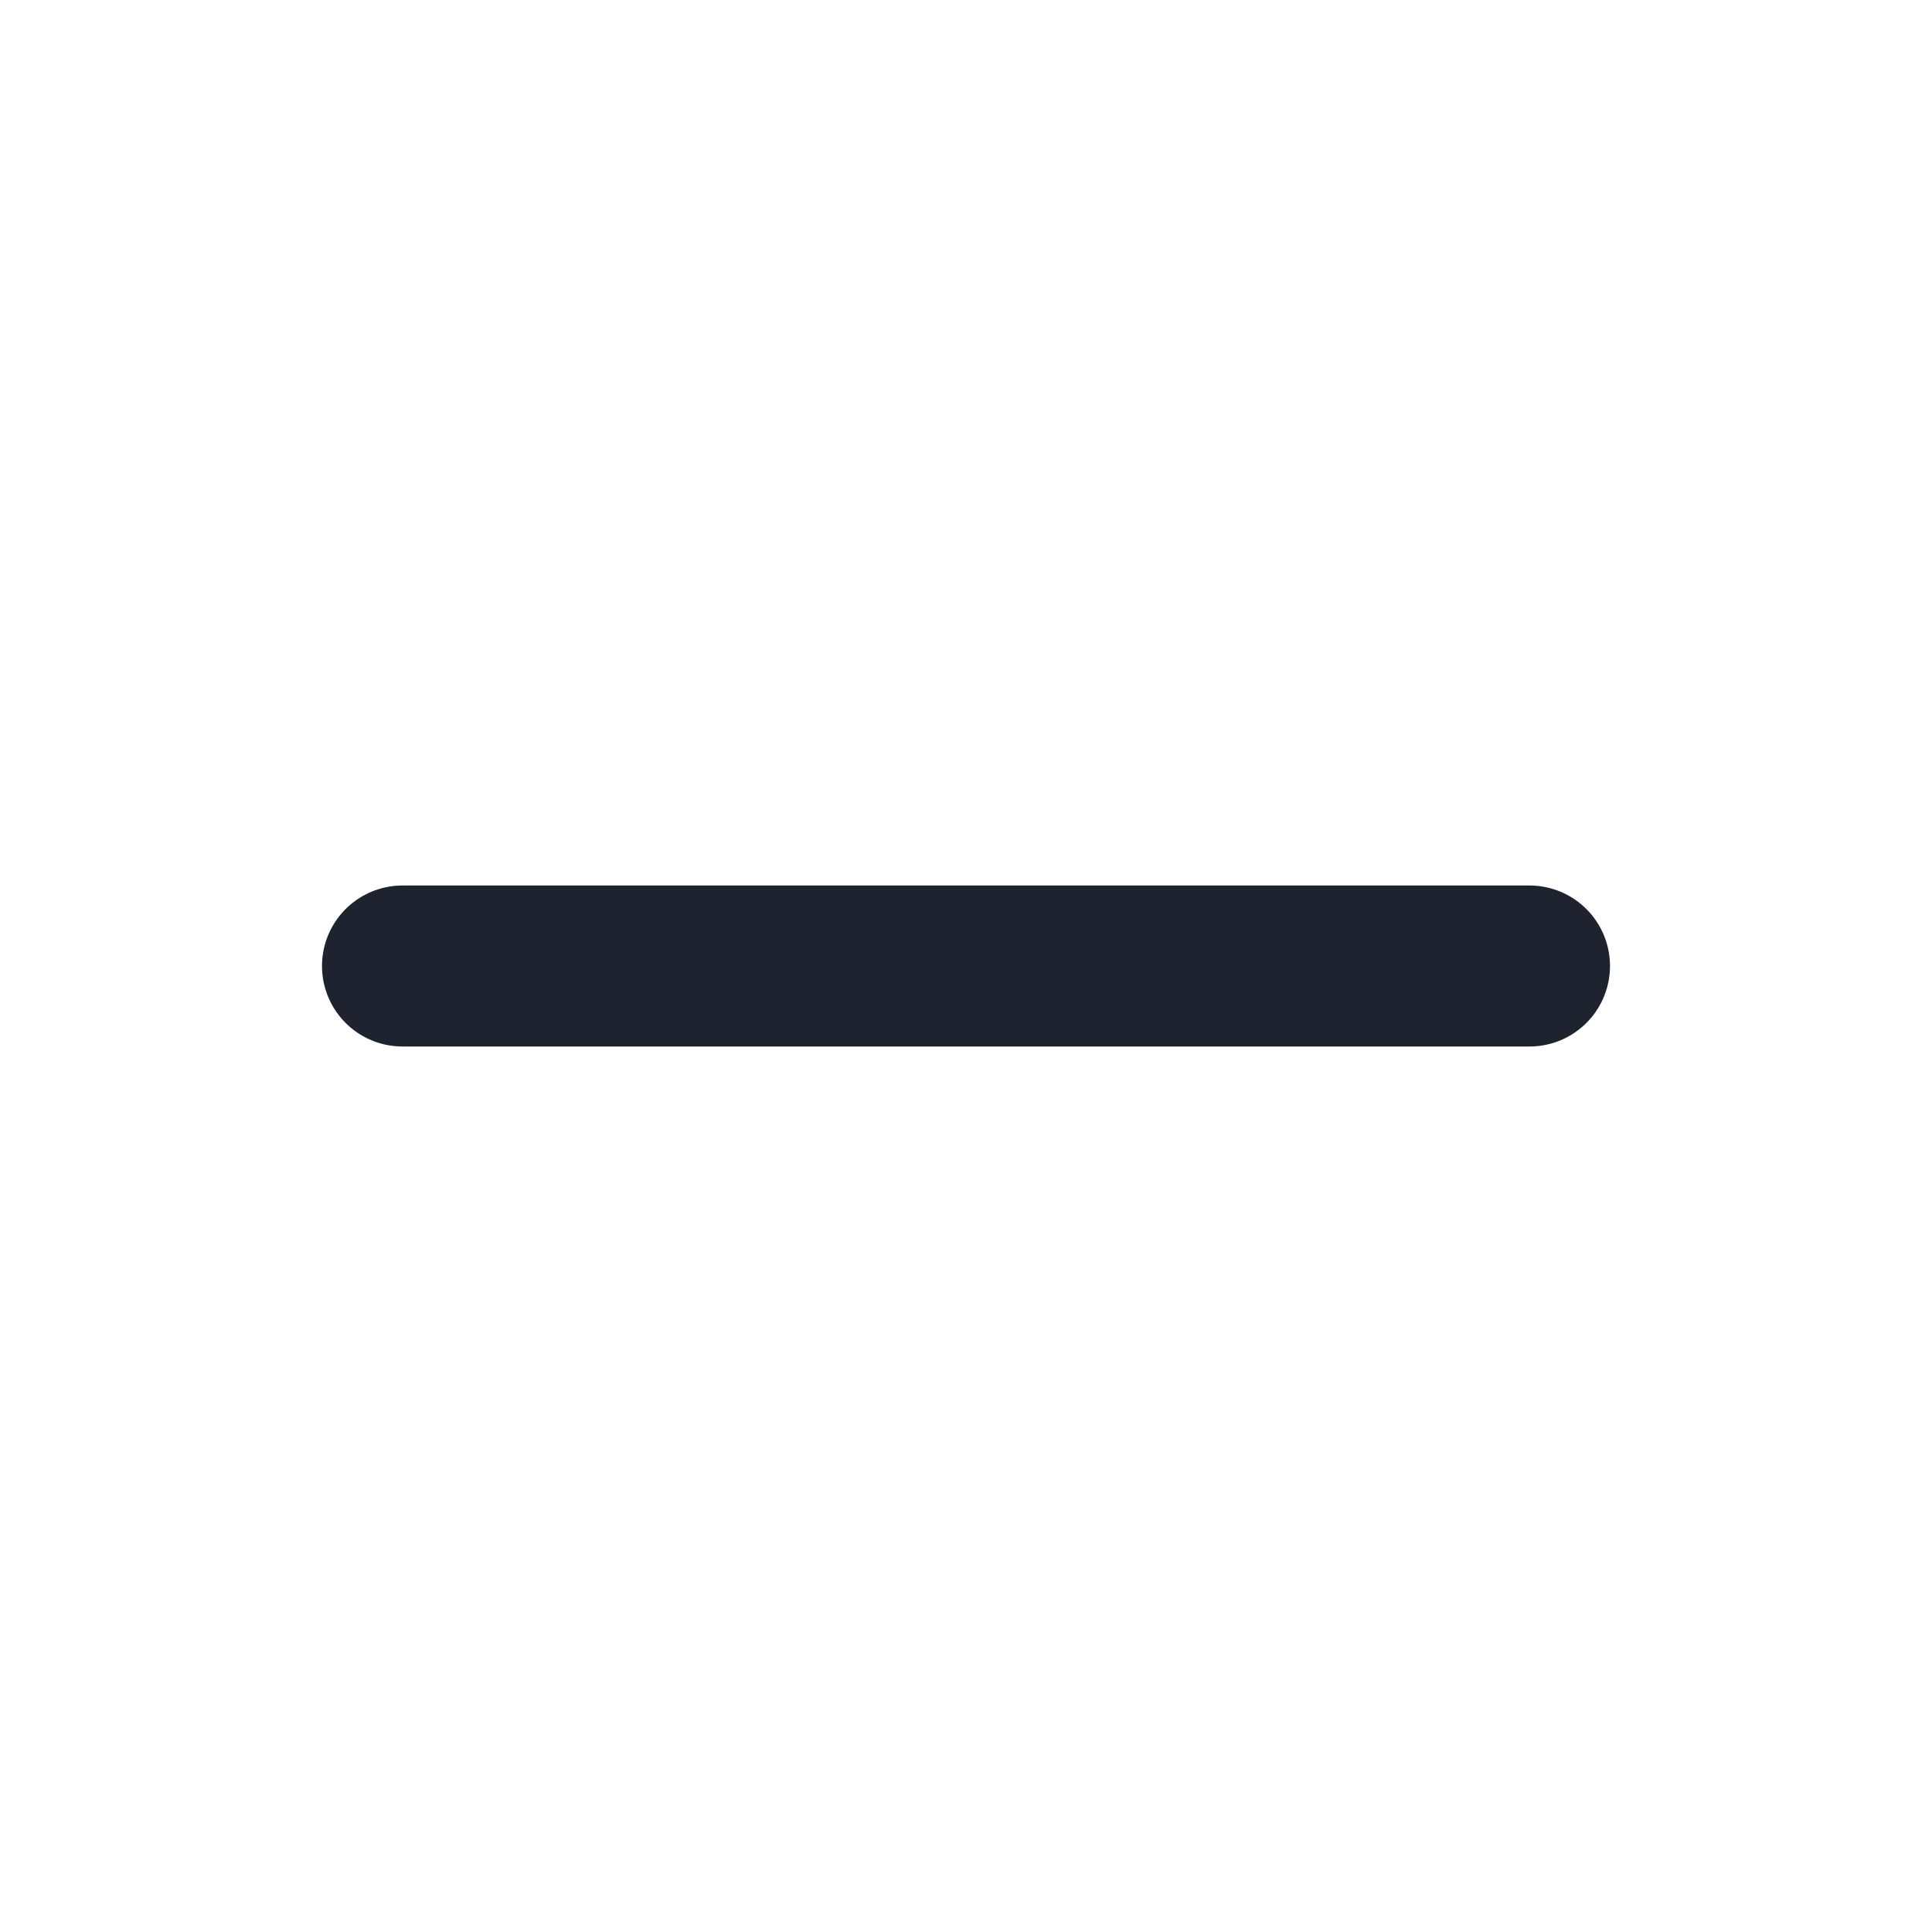
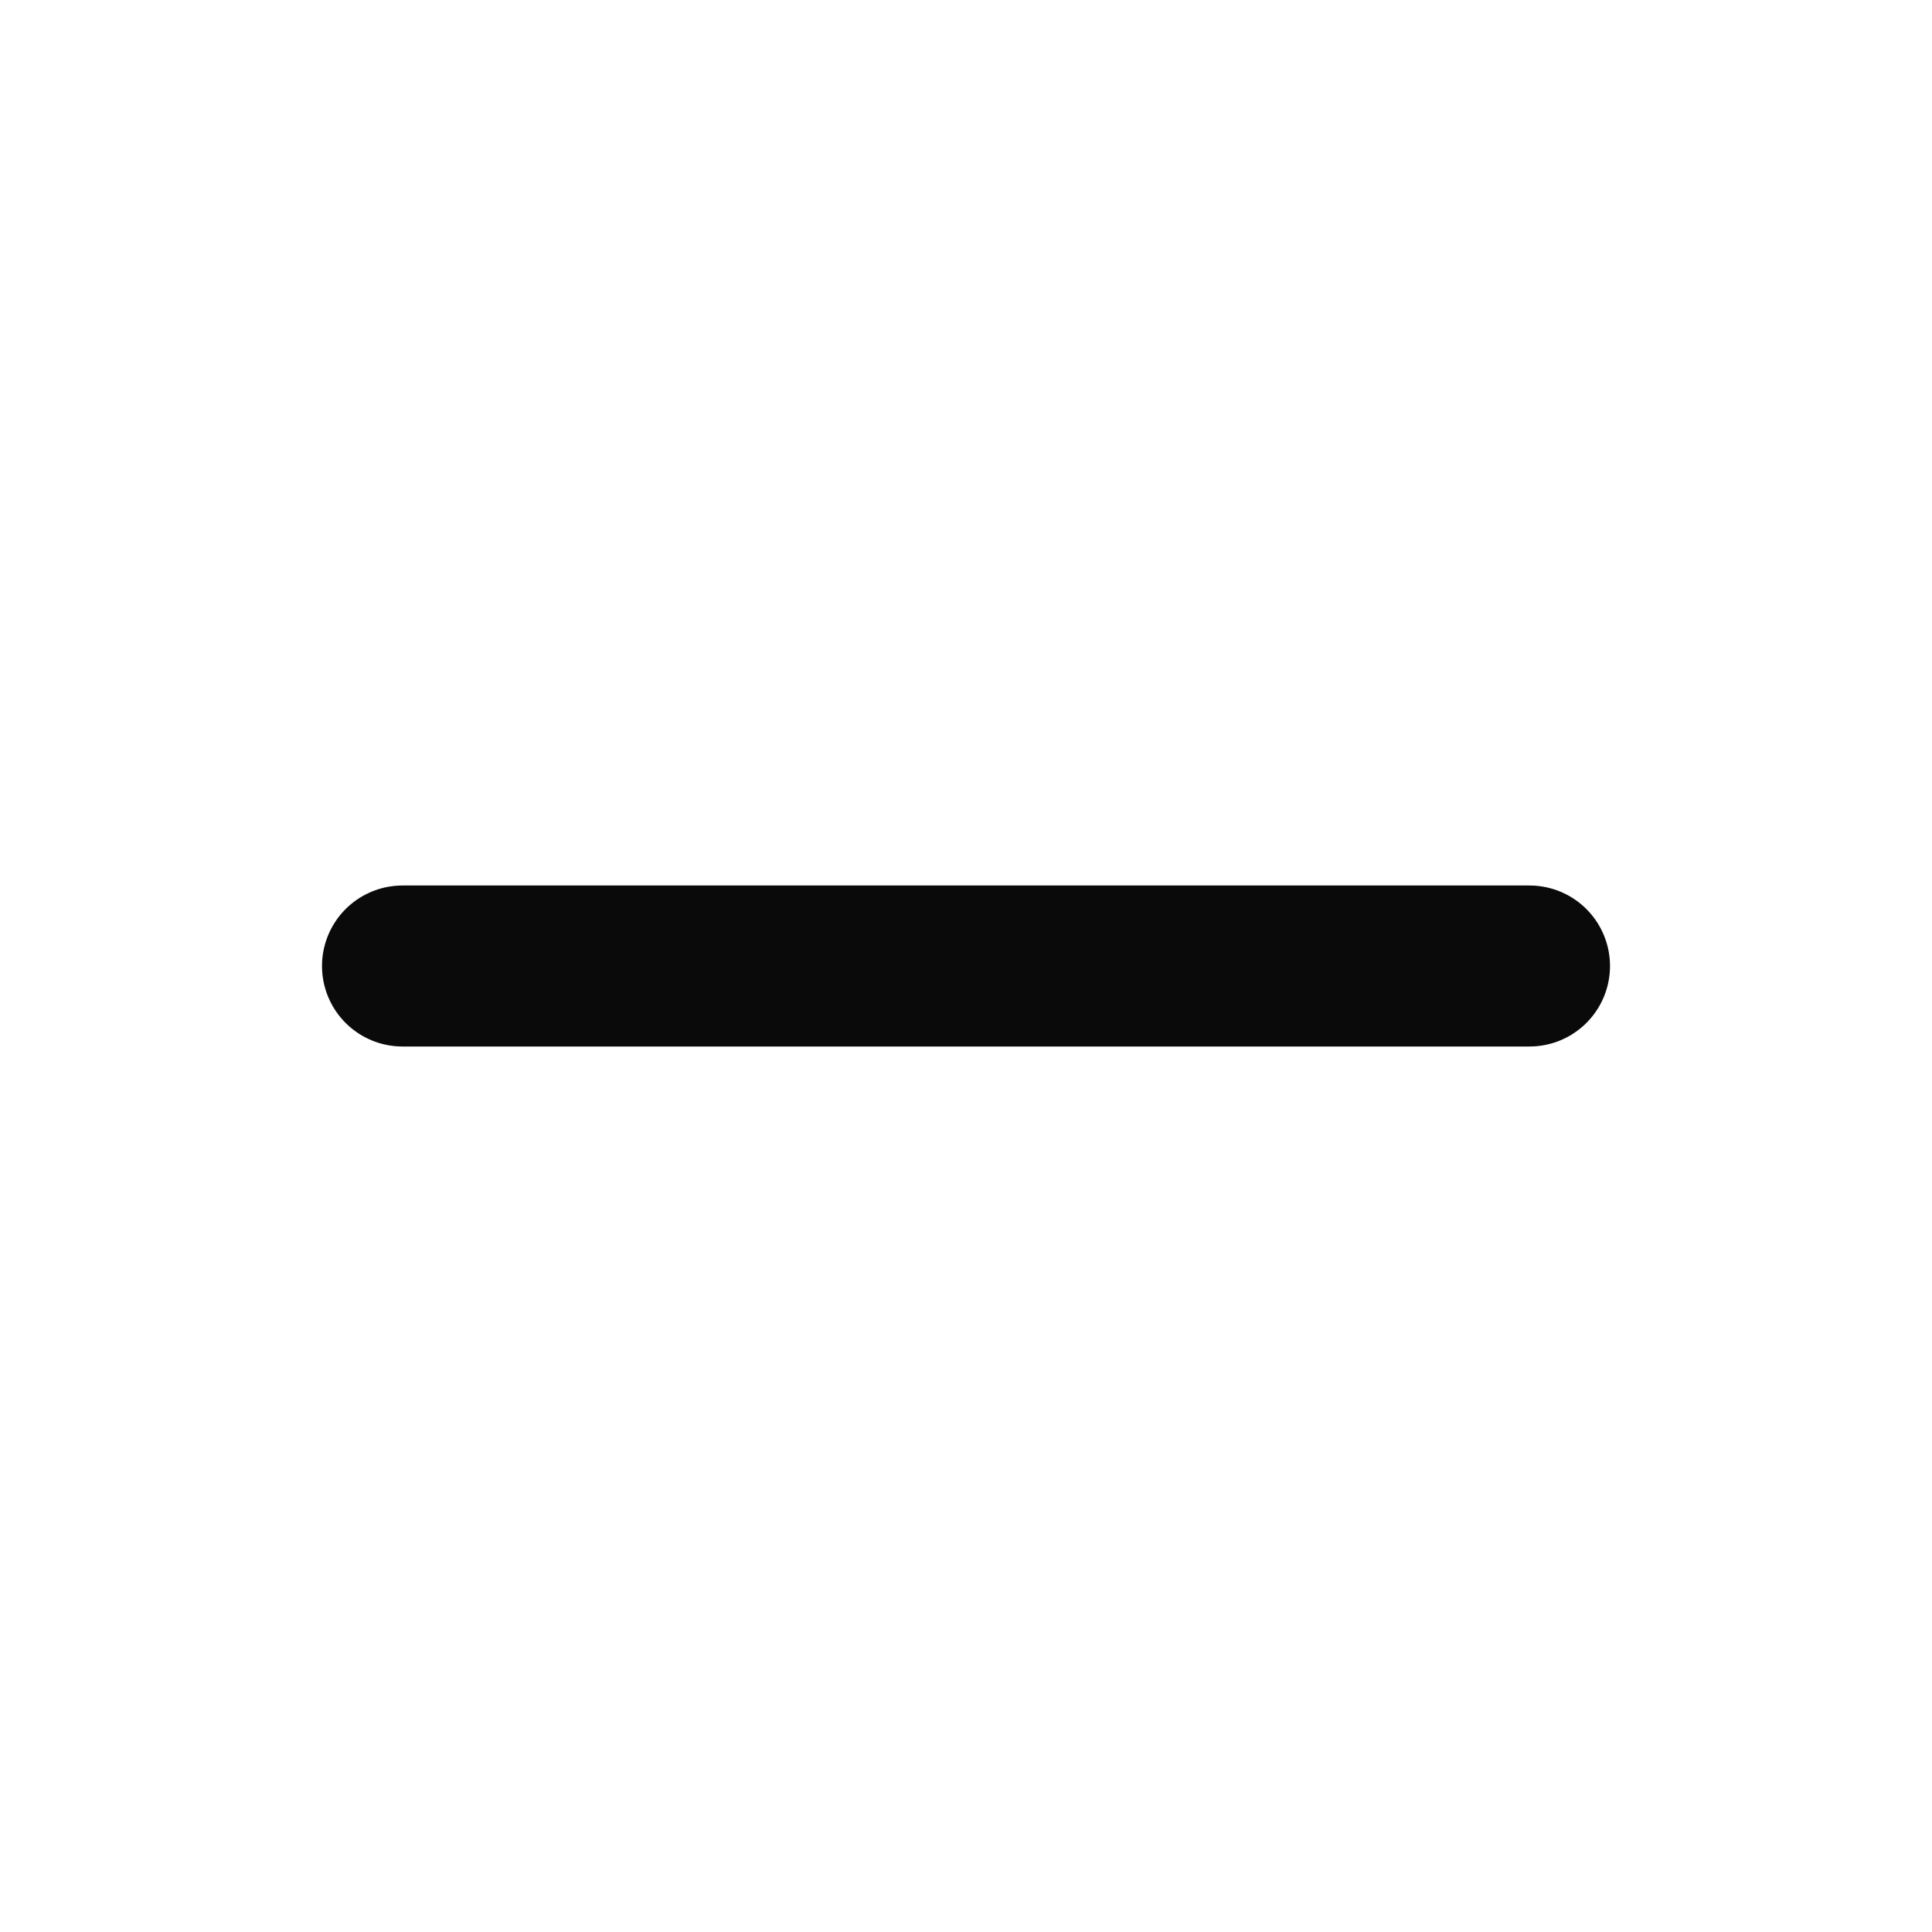
- <svg xmlns="http://www.w3.org/2000/svg" width="24" height="24" viewBox="0 0 24 24" fill="none" stroke="#1d2430" stroke-width="2" stroke-linecap="round" stroke-linejoin="round">
+ <svg xmlns="http://www.w3.org/2000/svg" width="24" height="24" viewBox="0 0 24 24" fill="none" stroke="#0a0a0a" stroke-width="2" stroke-linecap="round" stroke-linejoin="round">
  <path d="M5 12h14" />
</svg>
